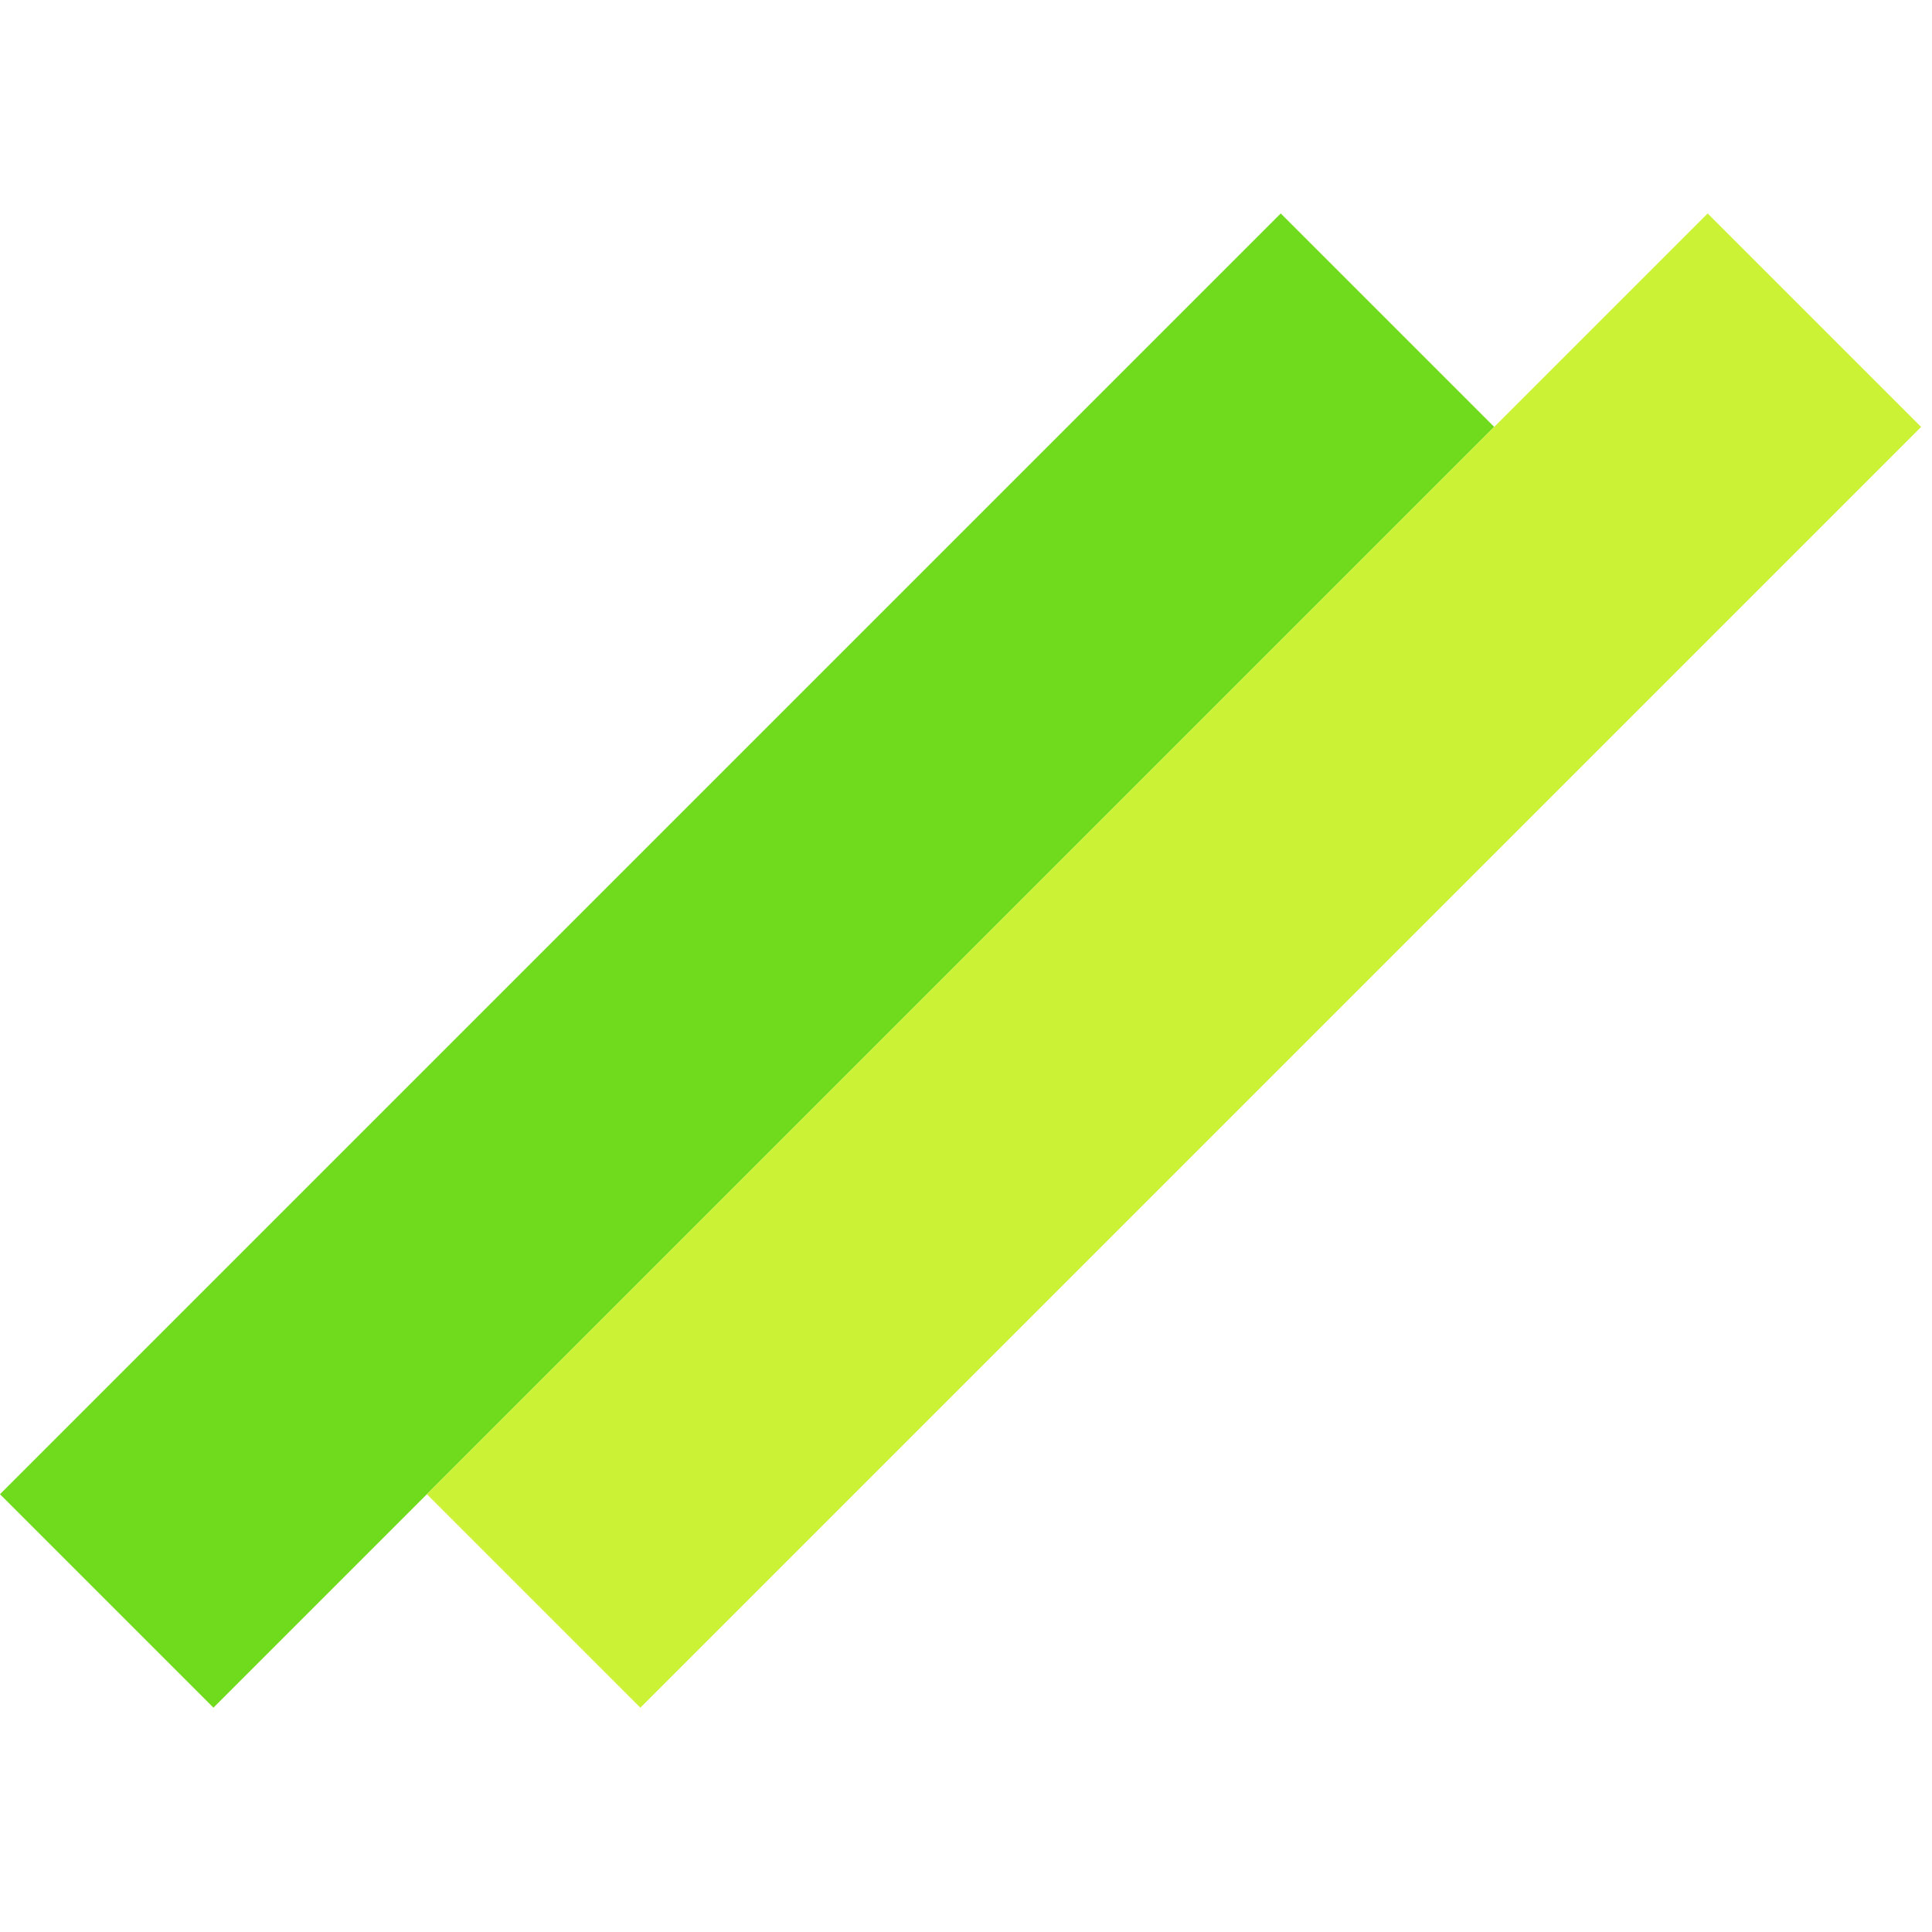
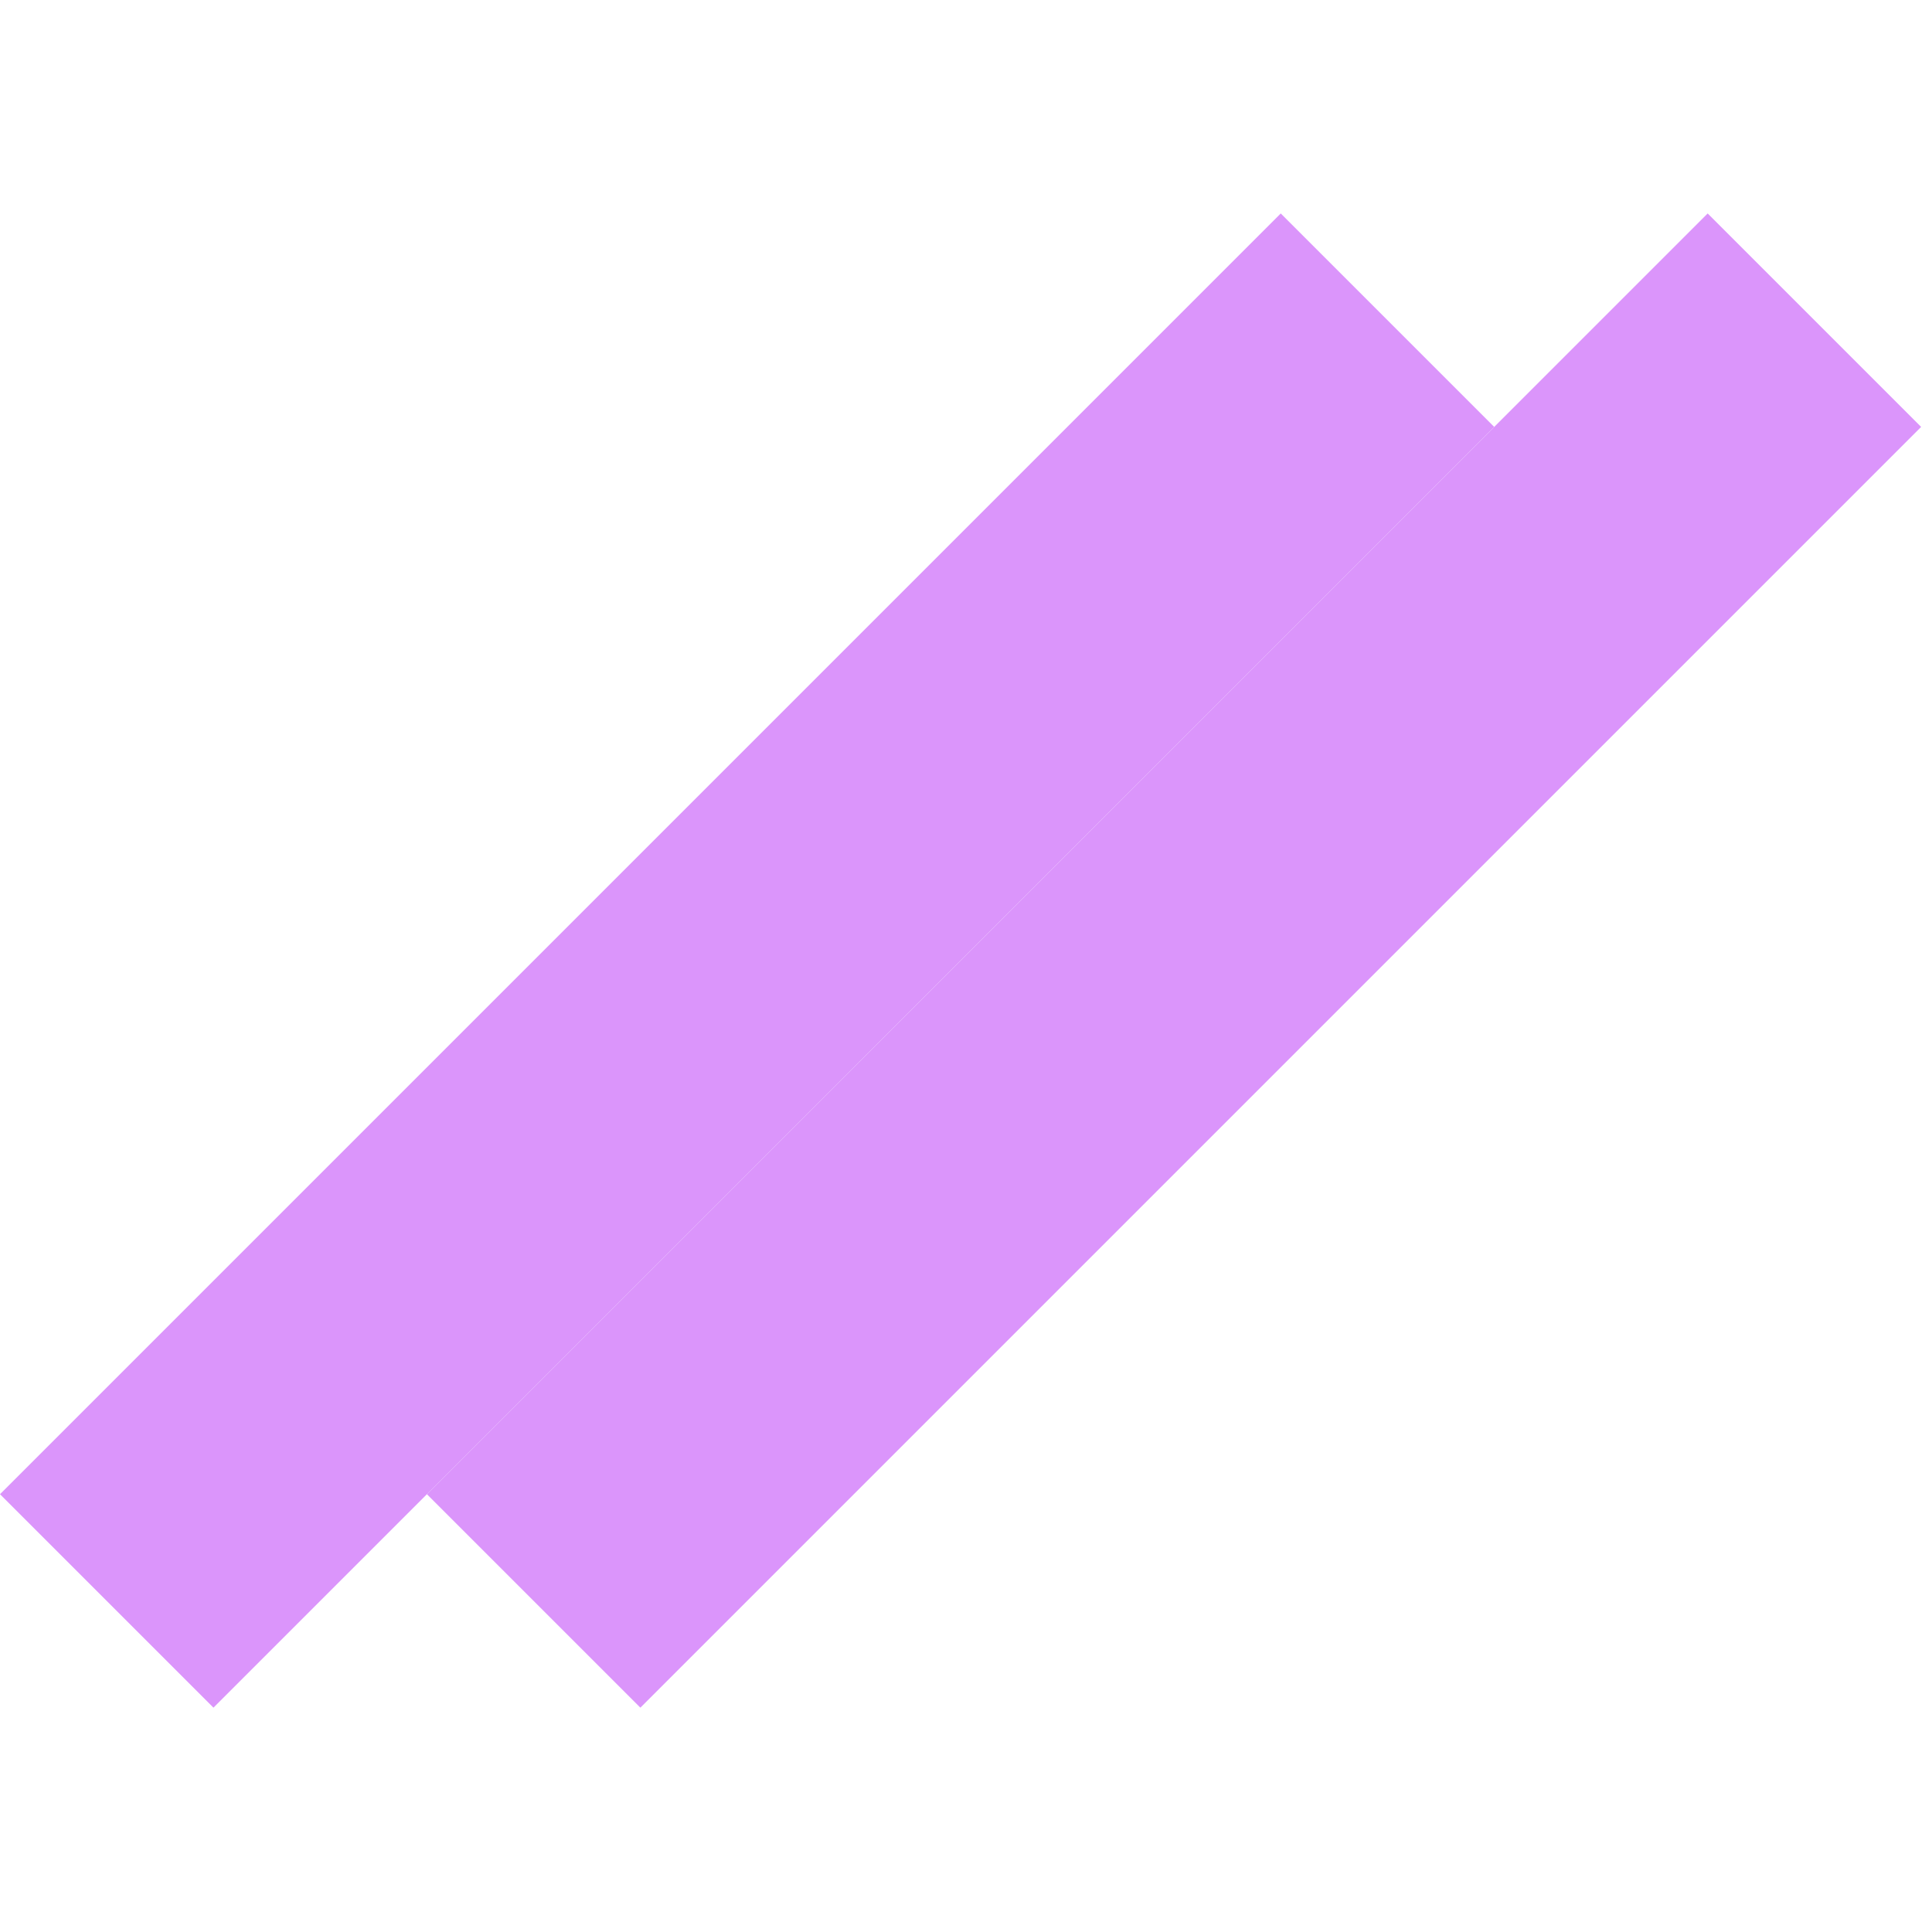
<svg xmlns="http://www.w3.org/2000/svg" width="128" height="128" viewBox="0 0 128 128" fill="none">
-   <rect y="98.995" width="120" height="20" transform="rotate(-45 0 98.9949)" fill="#70DA1C" />
-   <rect x="28.284" y="98.995" width="120" height="20" transform="rotate(-45 28.2842 98.9949)" fill="#CCF235" />
+   <rect y="98.995" width="120" height="20" transform="rotate(-45 0 98.9949)" fill="#db95fb" />
+   <rect x="28.284" y="98.995" width="120" height="20" transform="rotate(-45 28.2842 98.9949)" fill="#db95fb" />
</svg>
